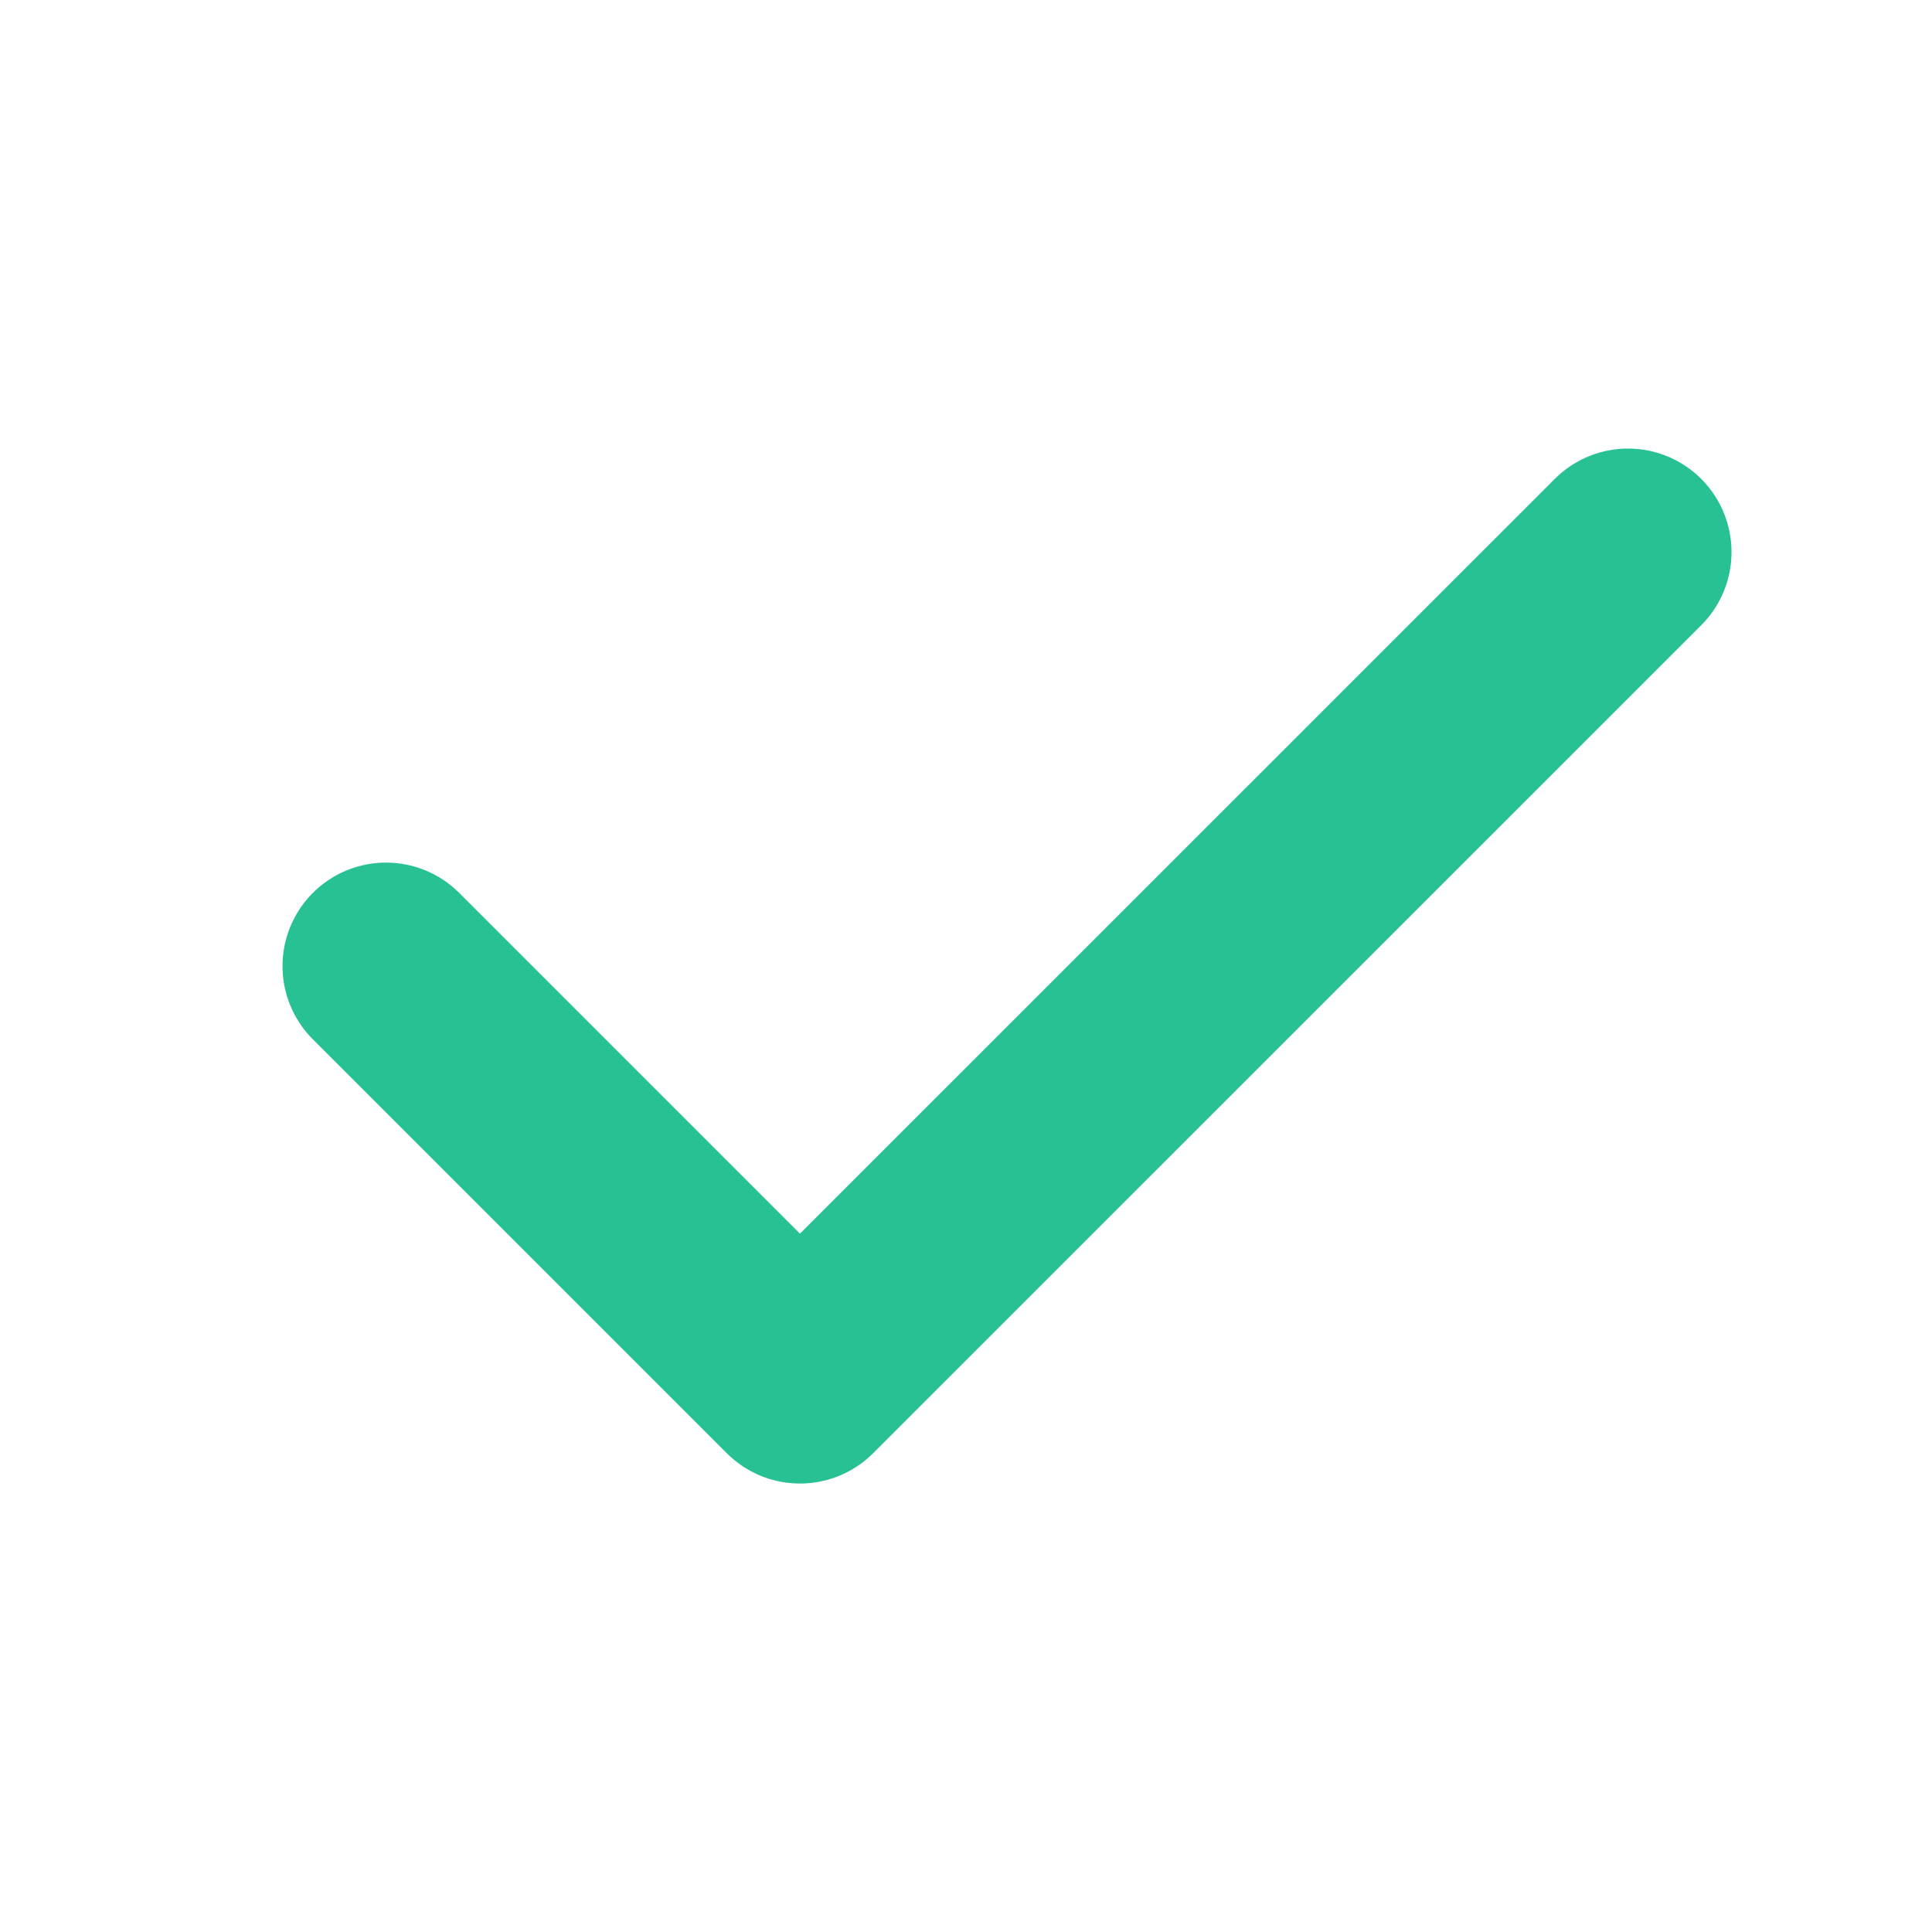
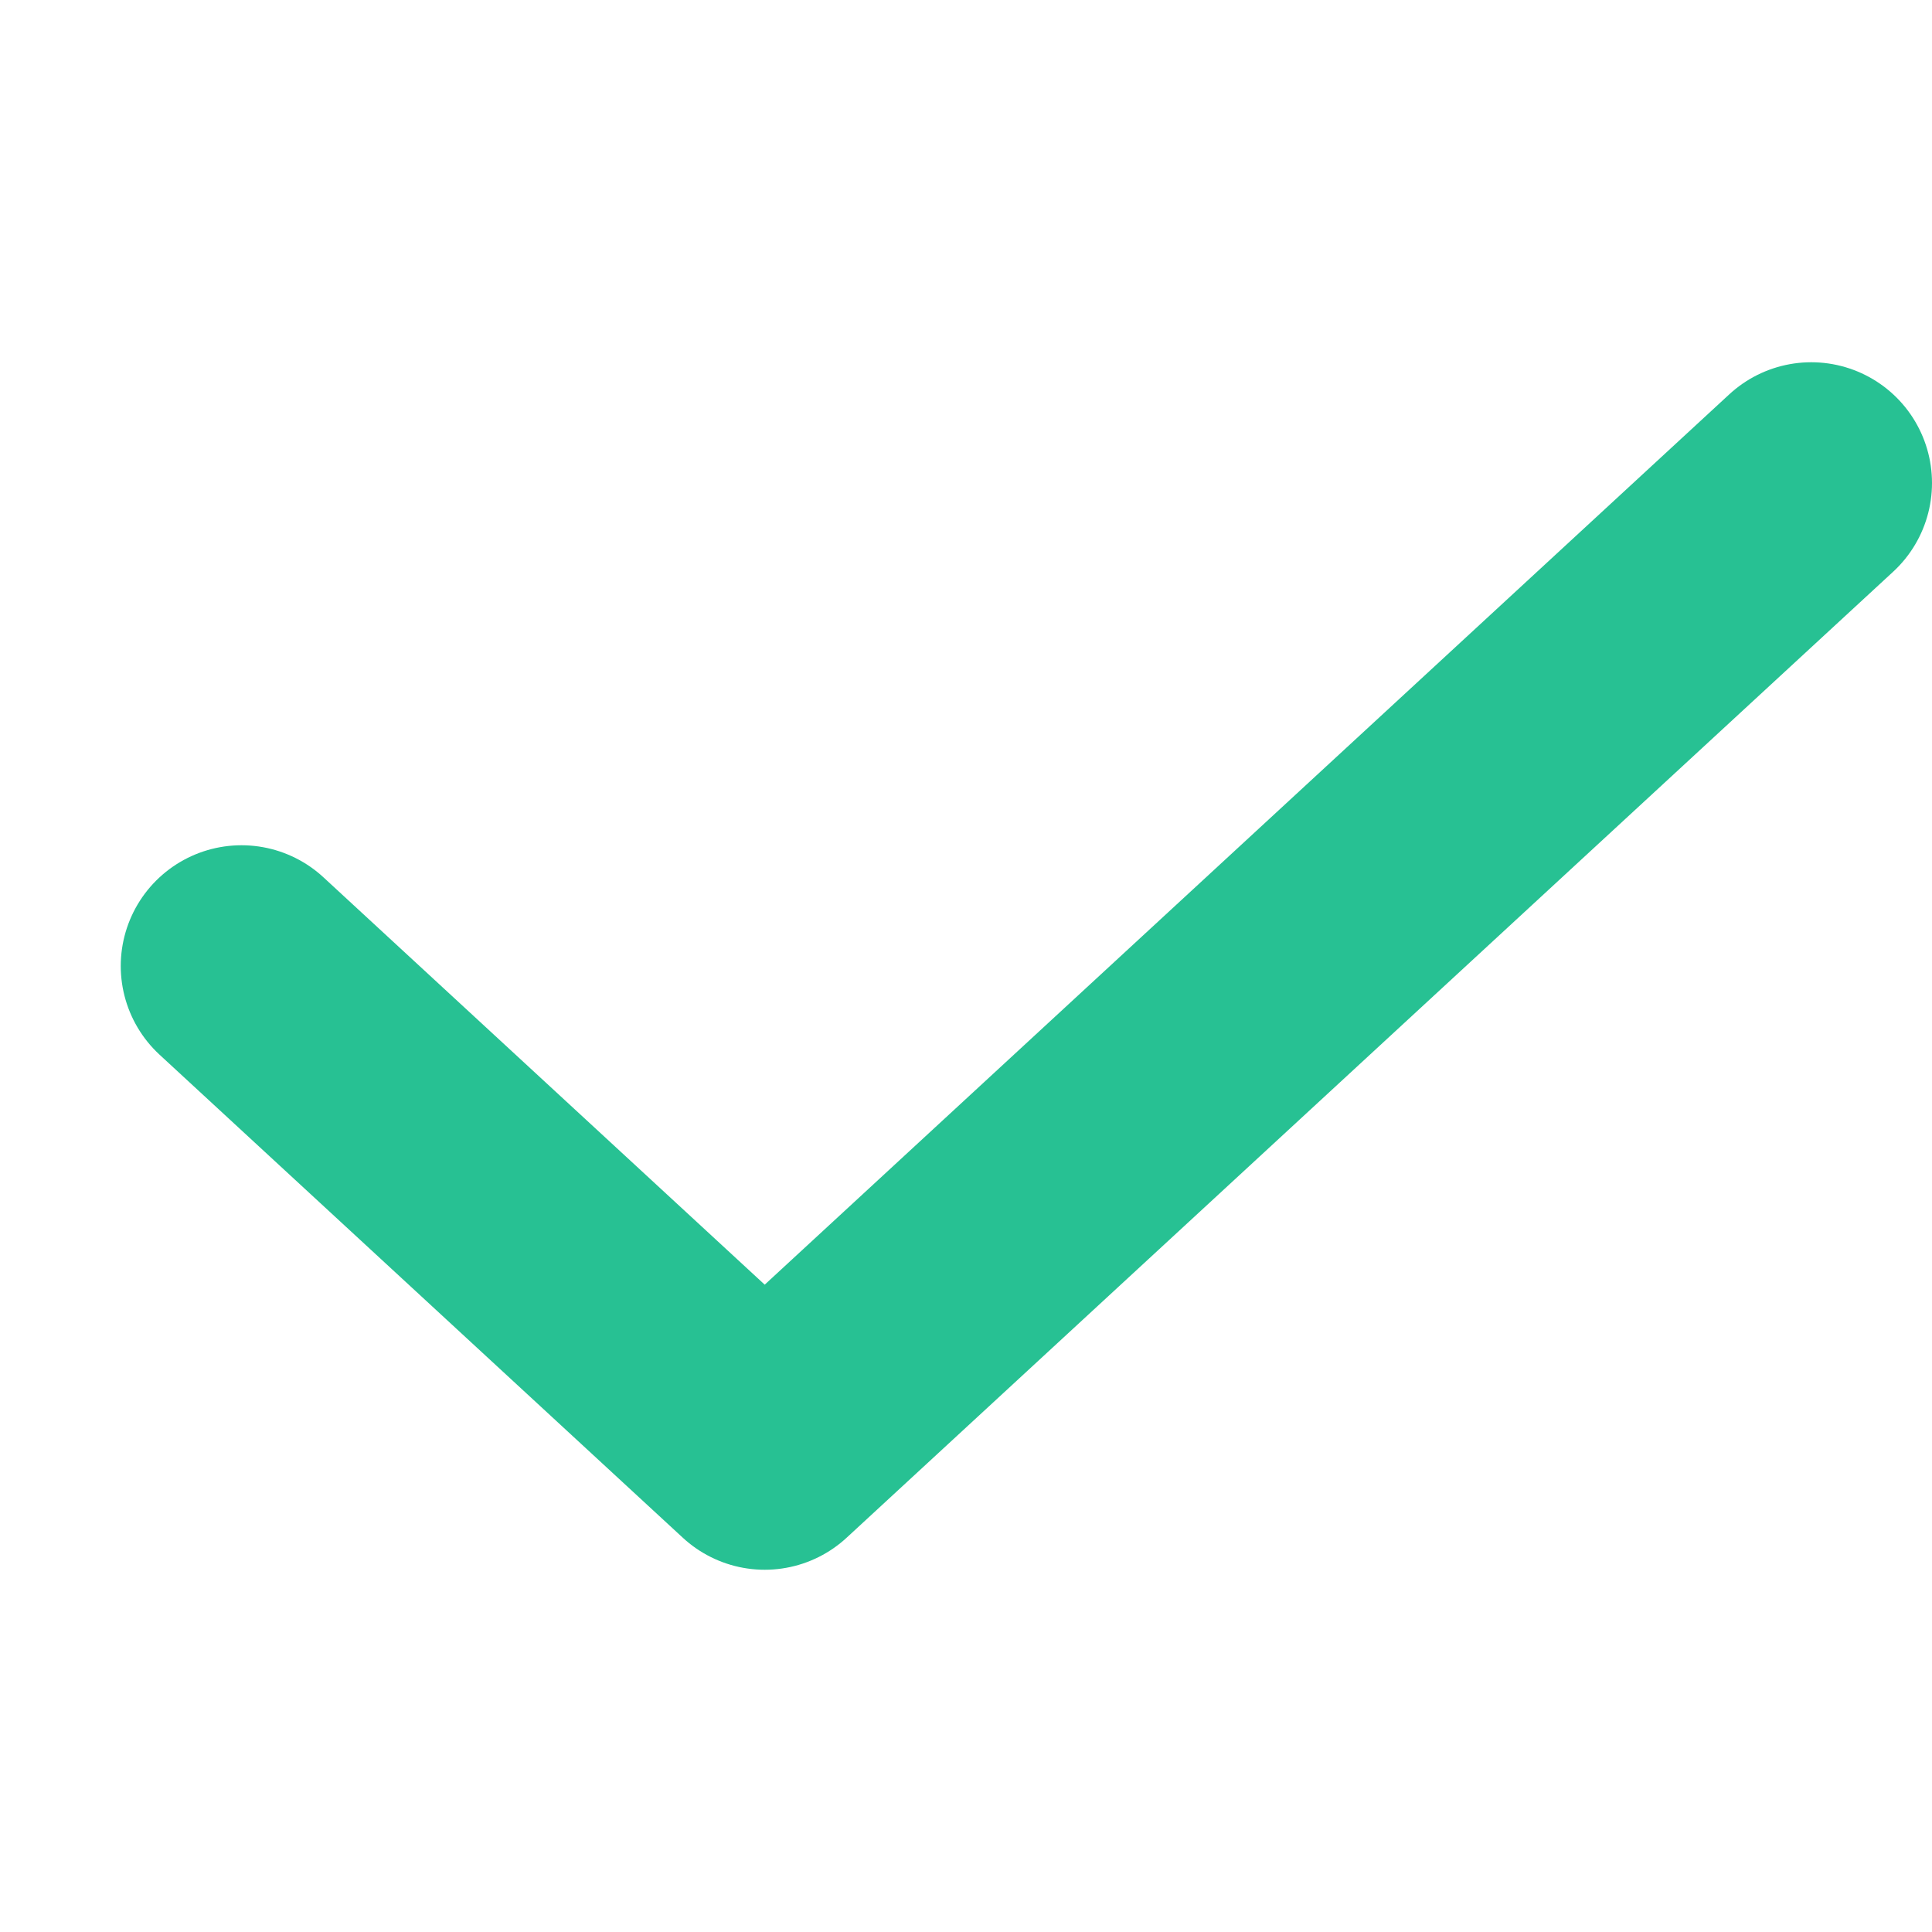
- <svg xmlns="http://www.w3.org/2000/svg" width="20" height="20" viewBox="0 0 20 20" fill="none">
-   <path d="M3.996 10.001L8.281 14.286L16.853 5.715" stroke="#27C193" stroke-width="2.143" stroke-linecap="round" stroke-linejoin="round" />
+ <svg xmlns="http://www.w3.org/2000/svg" width="16" height="16" viewBox="0 0 16 16" fill="none">
+   <path d="M2 8L6.333 12L15 4" stroke="#27C193" stroke-width="2" stroke-linecap="round" stroke-linejoin="round" />
</svg>
